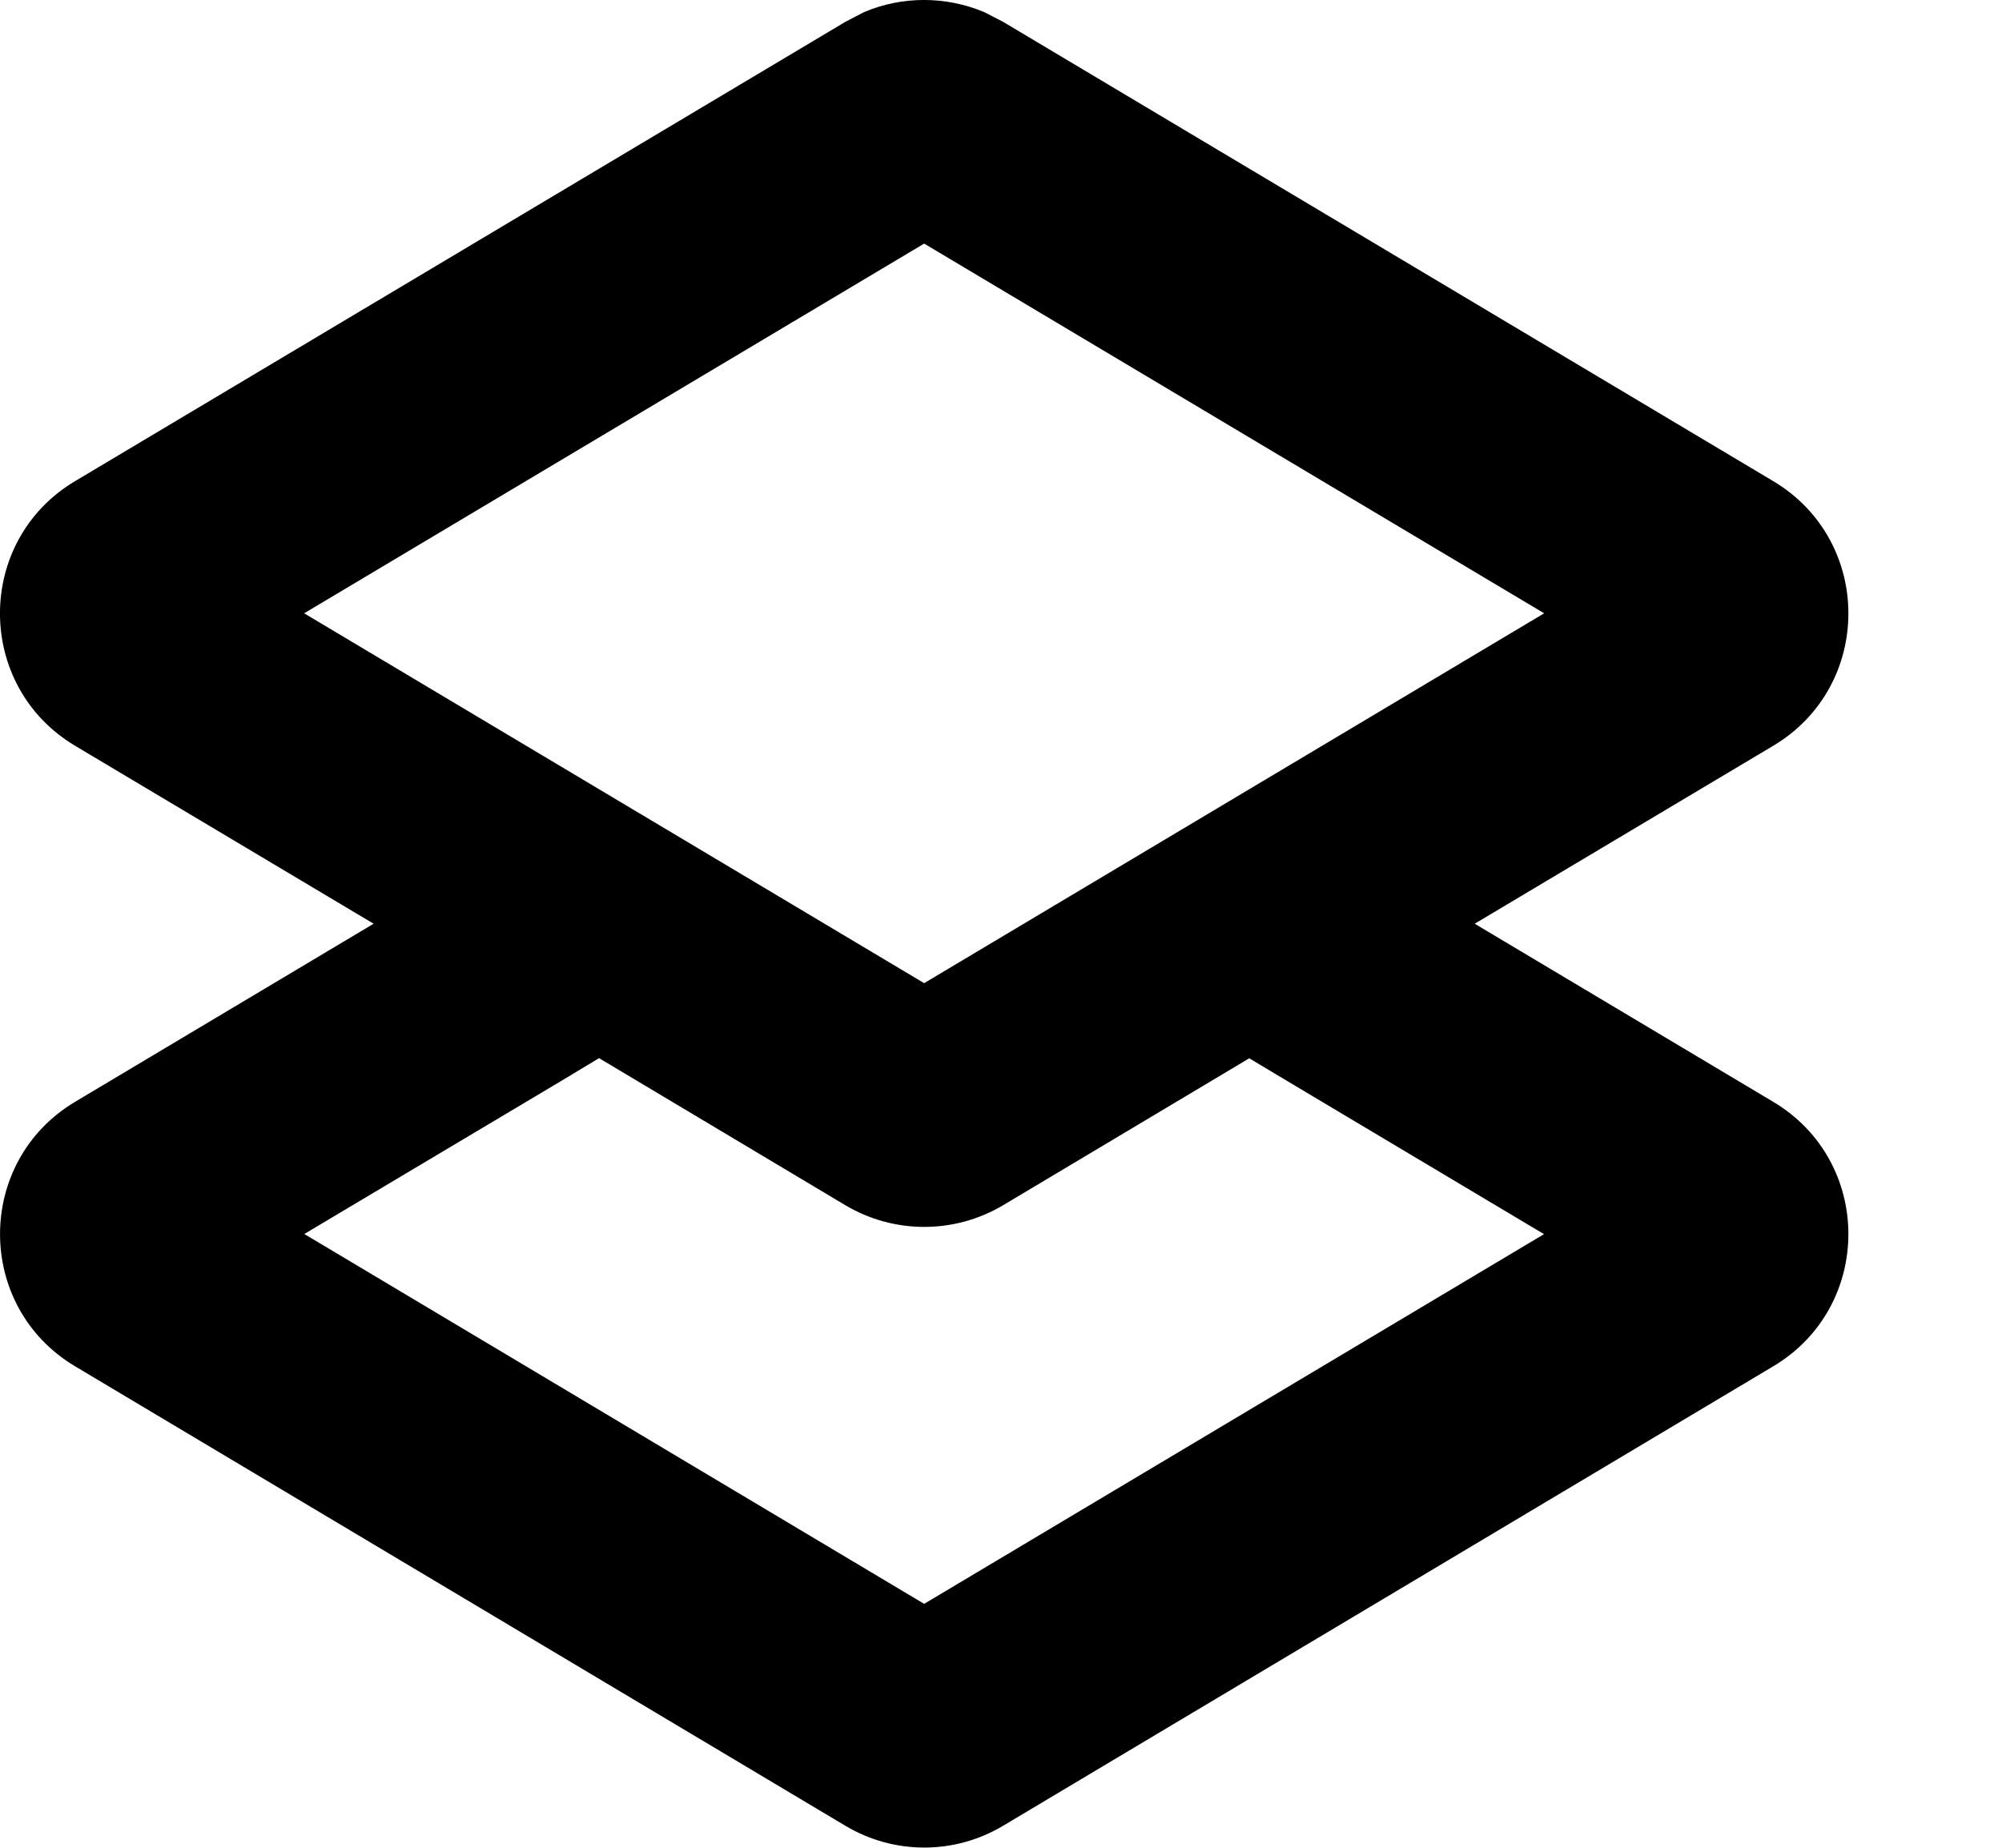
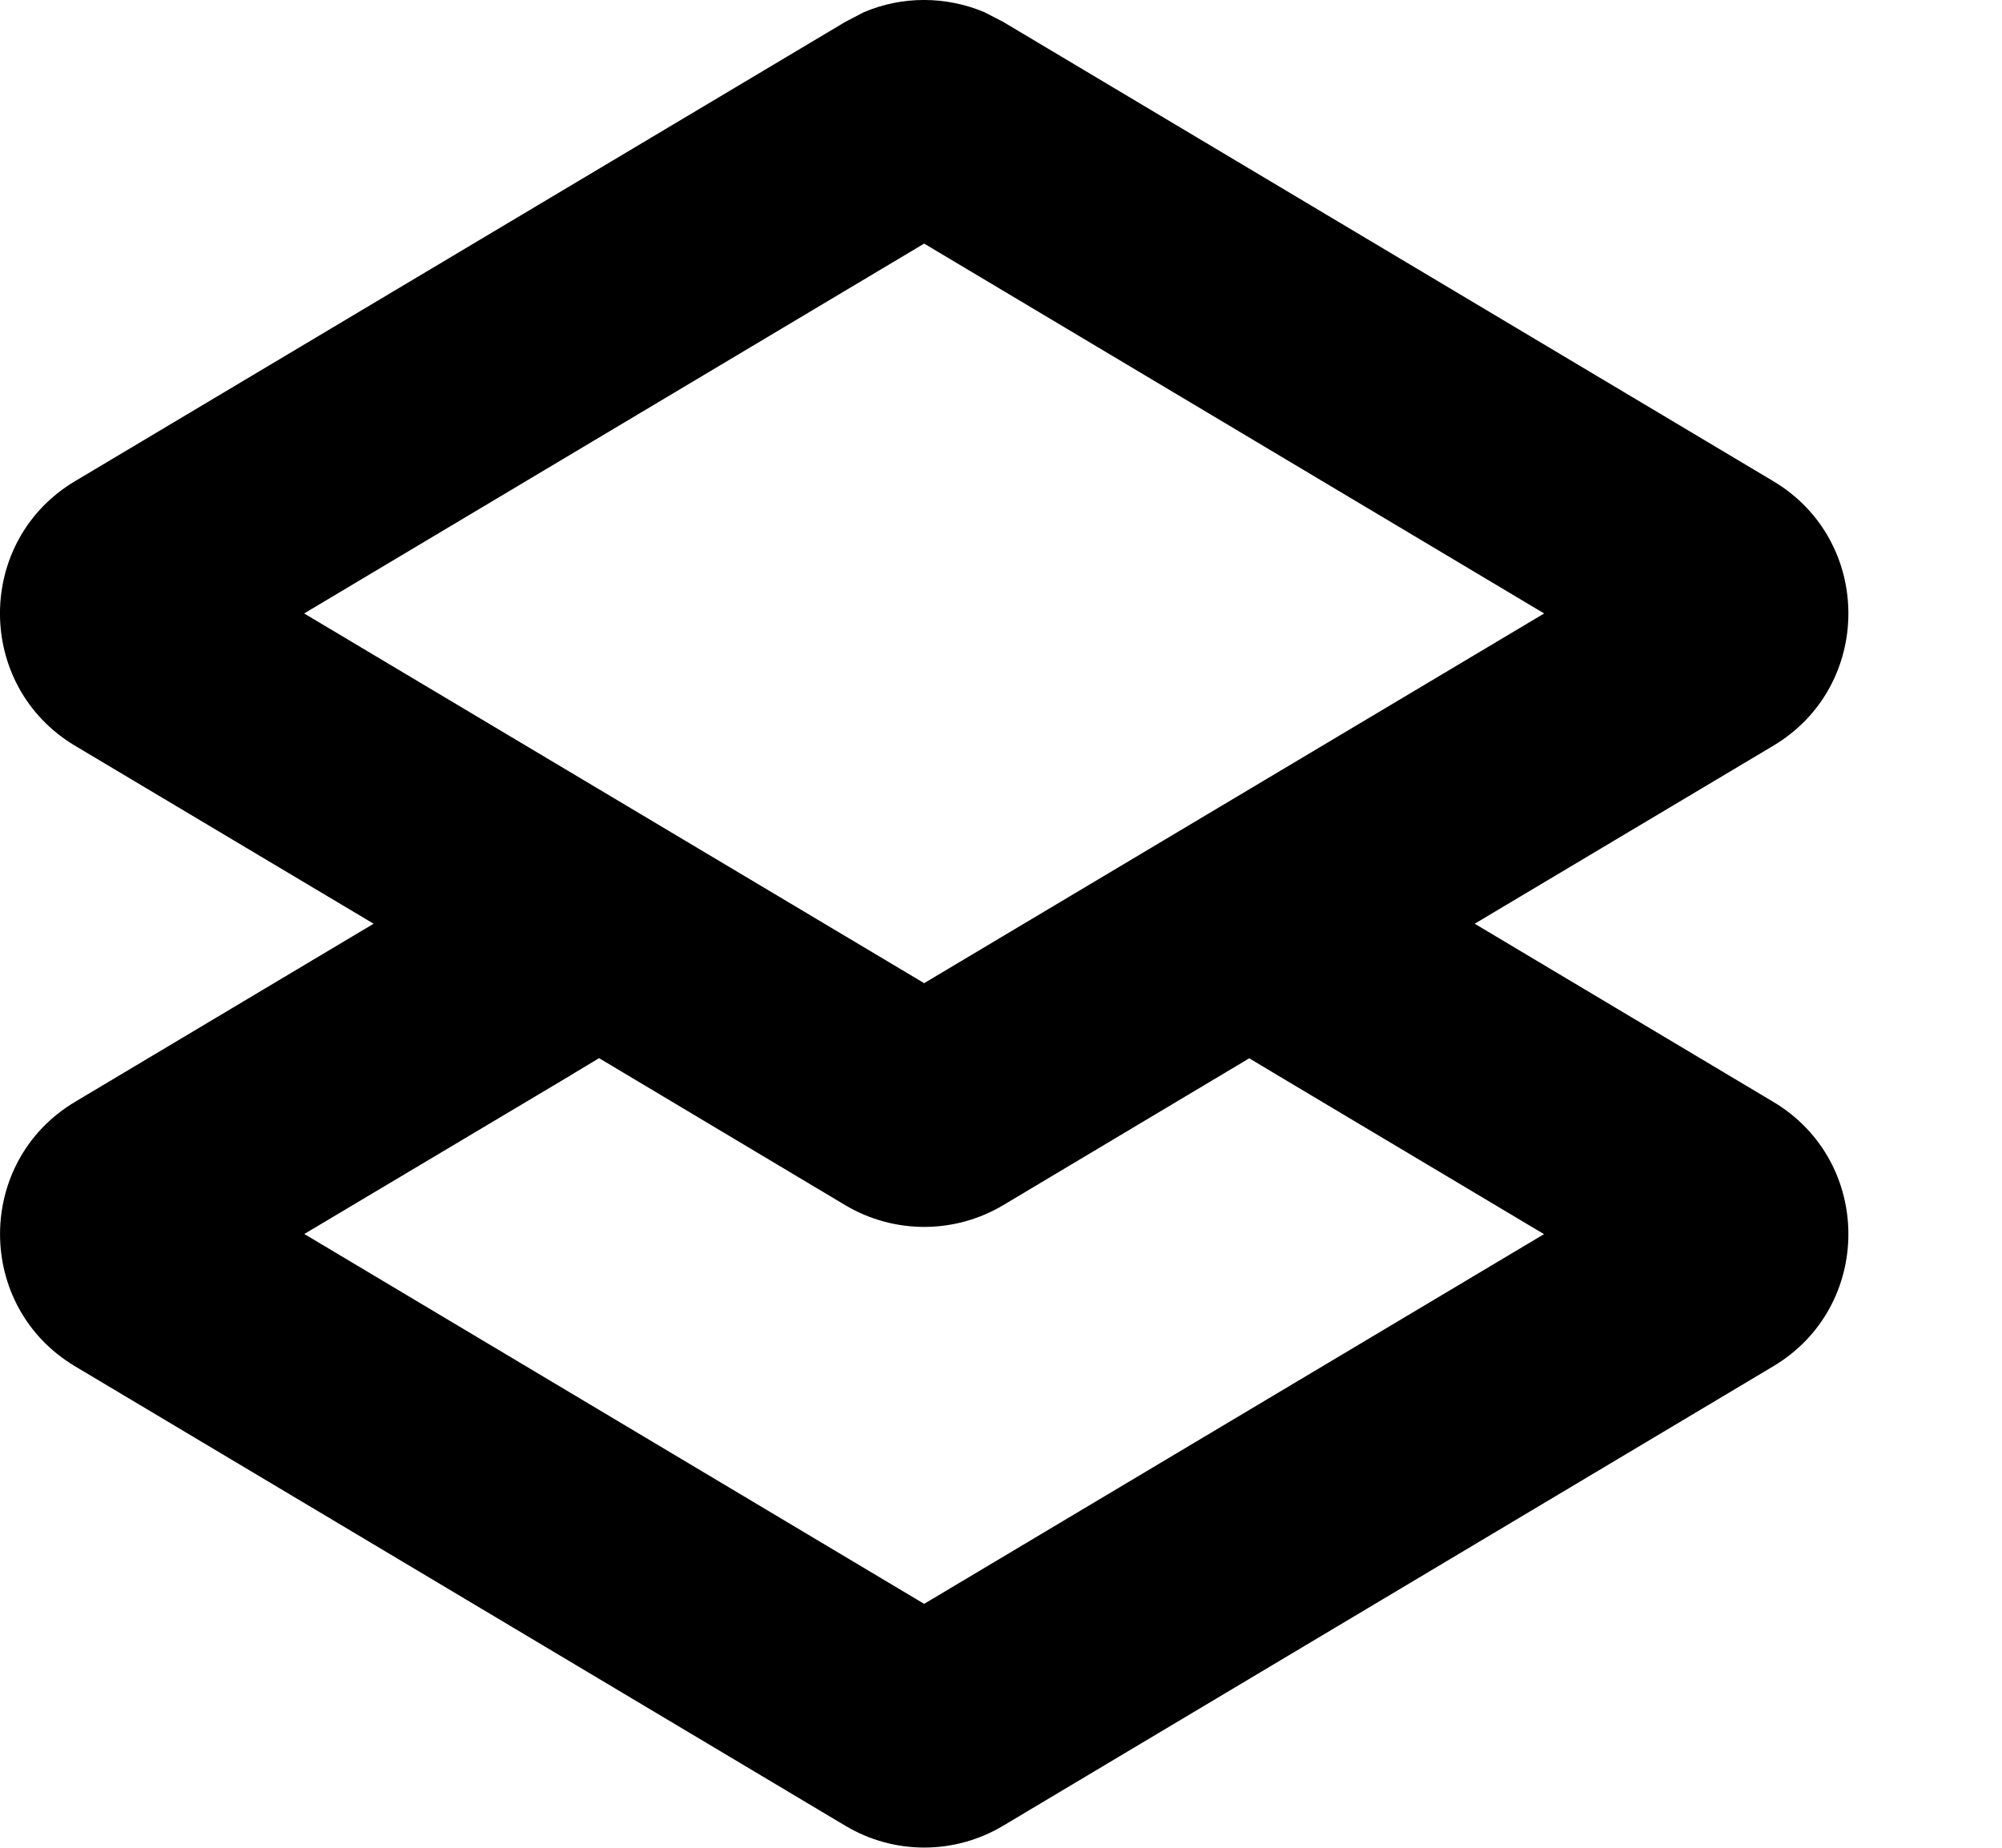
<svg xmlns="http://www.w3.org/2000/svg" width="13" height="12" viewBox="0 0 13 12" fill="none" data-fui-icon="true">
-   <path fill-rule="evenodd" clip-rule="evenodd" d="M5.61 0.079C5.859 -0.027 6.142 -0.026 6.392 0.079L6.514 0.142L11.515 3.125C12.165 3.513 12.165 4.455 11.515 4.843L9.576 5.999L11.515 7.156C12.165 7.544 12.165 8.485 11.515 8.873L6.514 11.857C6.198 12.046 5.805 12.046 5.489 11.857L0.487 8.873C-0.162 8.485 -0.162 7.544 0.487 7.156L2.426 5.999L0.487 4.843C-0.162 4.455 -0.163 3.513 0.487 3.125L5.489 0.142L5.61 0.079ZM3.641 7.022L1.976 8.014L6.001 10.416L10.026 8.015L8.361 7.022L8.112 6.873L6.514 7.827C6.198 8.015 5.805 8.015 5.489 7.827L3.89 6.872L3.641 7.022ZM1.975 3.983L6.001 6.385L10.027 3.983L6.001 1.582L1.975 3.983Z" fill="currentColor" />
+   <path fill-rule="evenodd" clip-rule="evenodd" d="M5.61 0.079C5.859 -0.027 6.142 -0.026 6.392 0.079L6.514 0.142L11.515 3.125C12.165 3.513 12.165 4.455 11.515 4.843L9.576 5.999L11.515 7.156C12.165 7.544 12.165 8.485 11.515 8.873L6.514 11.857C6.198 12.046 5.805 12.046 5.489 11.857L0.487 8.873C-0.162 8.485 -0.162 7.544 0.487 7.156L2.426 5.999L0.487 4.843C-0.162 4.455 -0.163 3.513 0.487 3.125L5.489 0.142L5.61 0.079ZM3.641 7.022L1.976 8.014L6.001 10.416L10.026 8.015L8.361 7.022L8.112 6.873L6.514 7.827C6.198 8.015 5.805 8.015 5.489 7.827L3.89 6.872L3.641 7.022ZM1.975 3.984L6.001 6.385L10.027 3.984L6.001 1.582L1.975 3.984Z" fill="currentColor" />
</svg>
